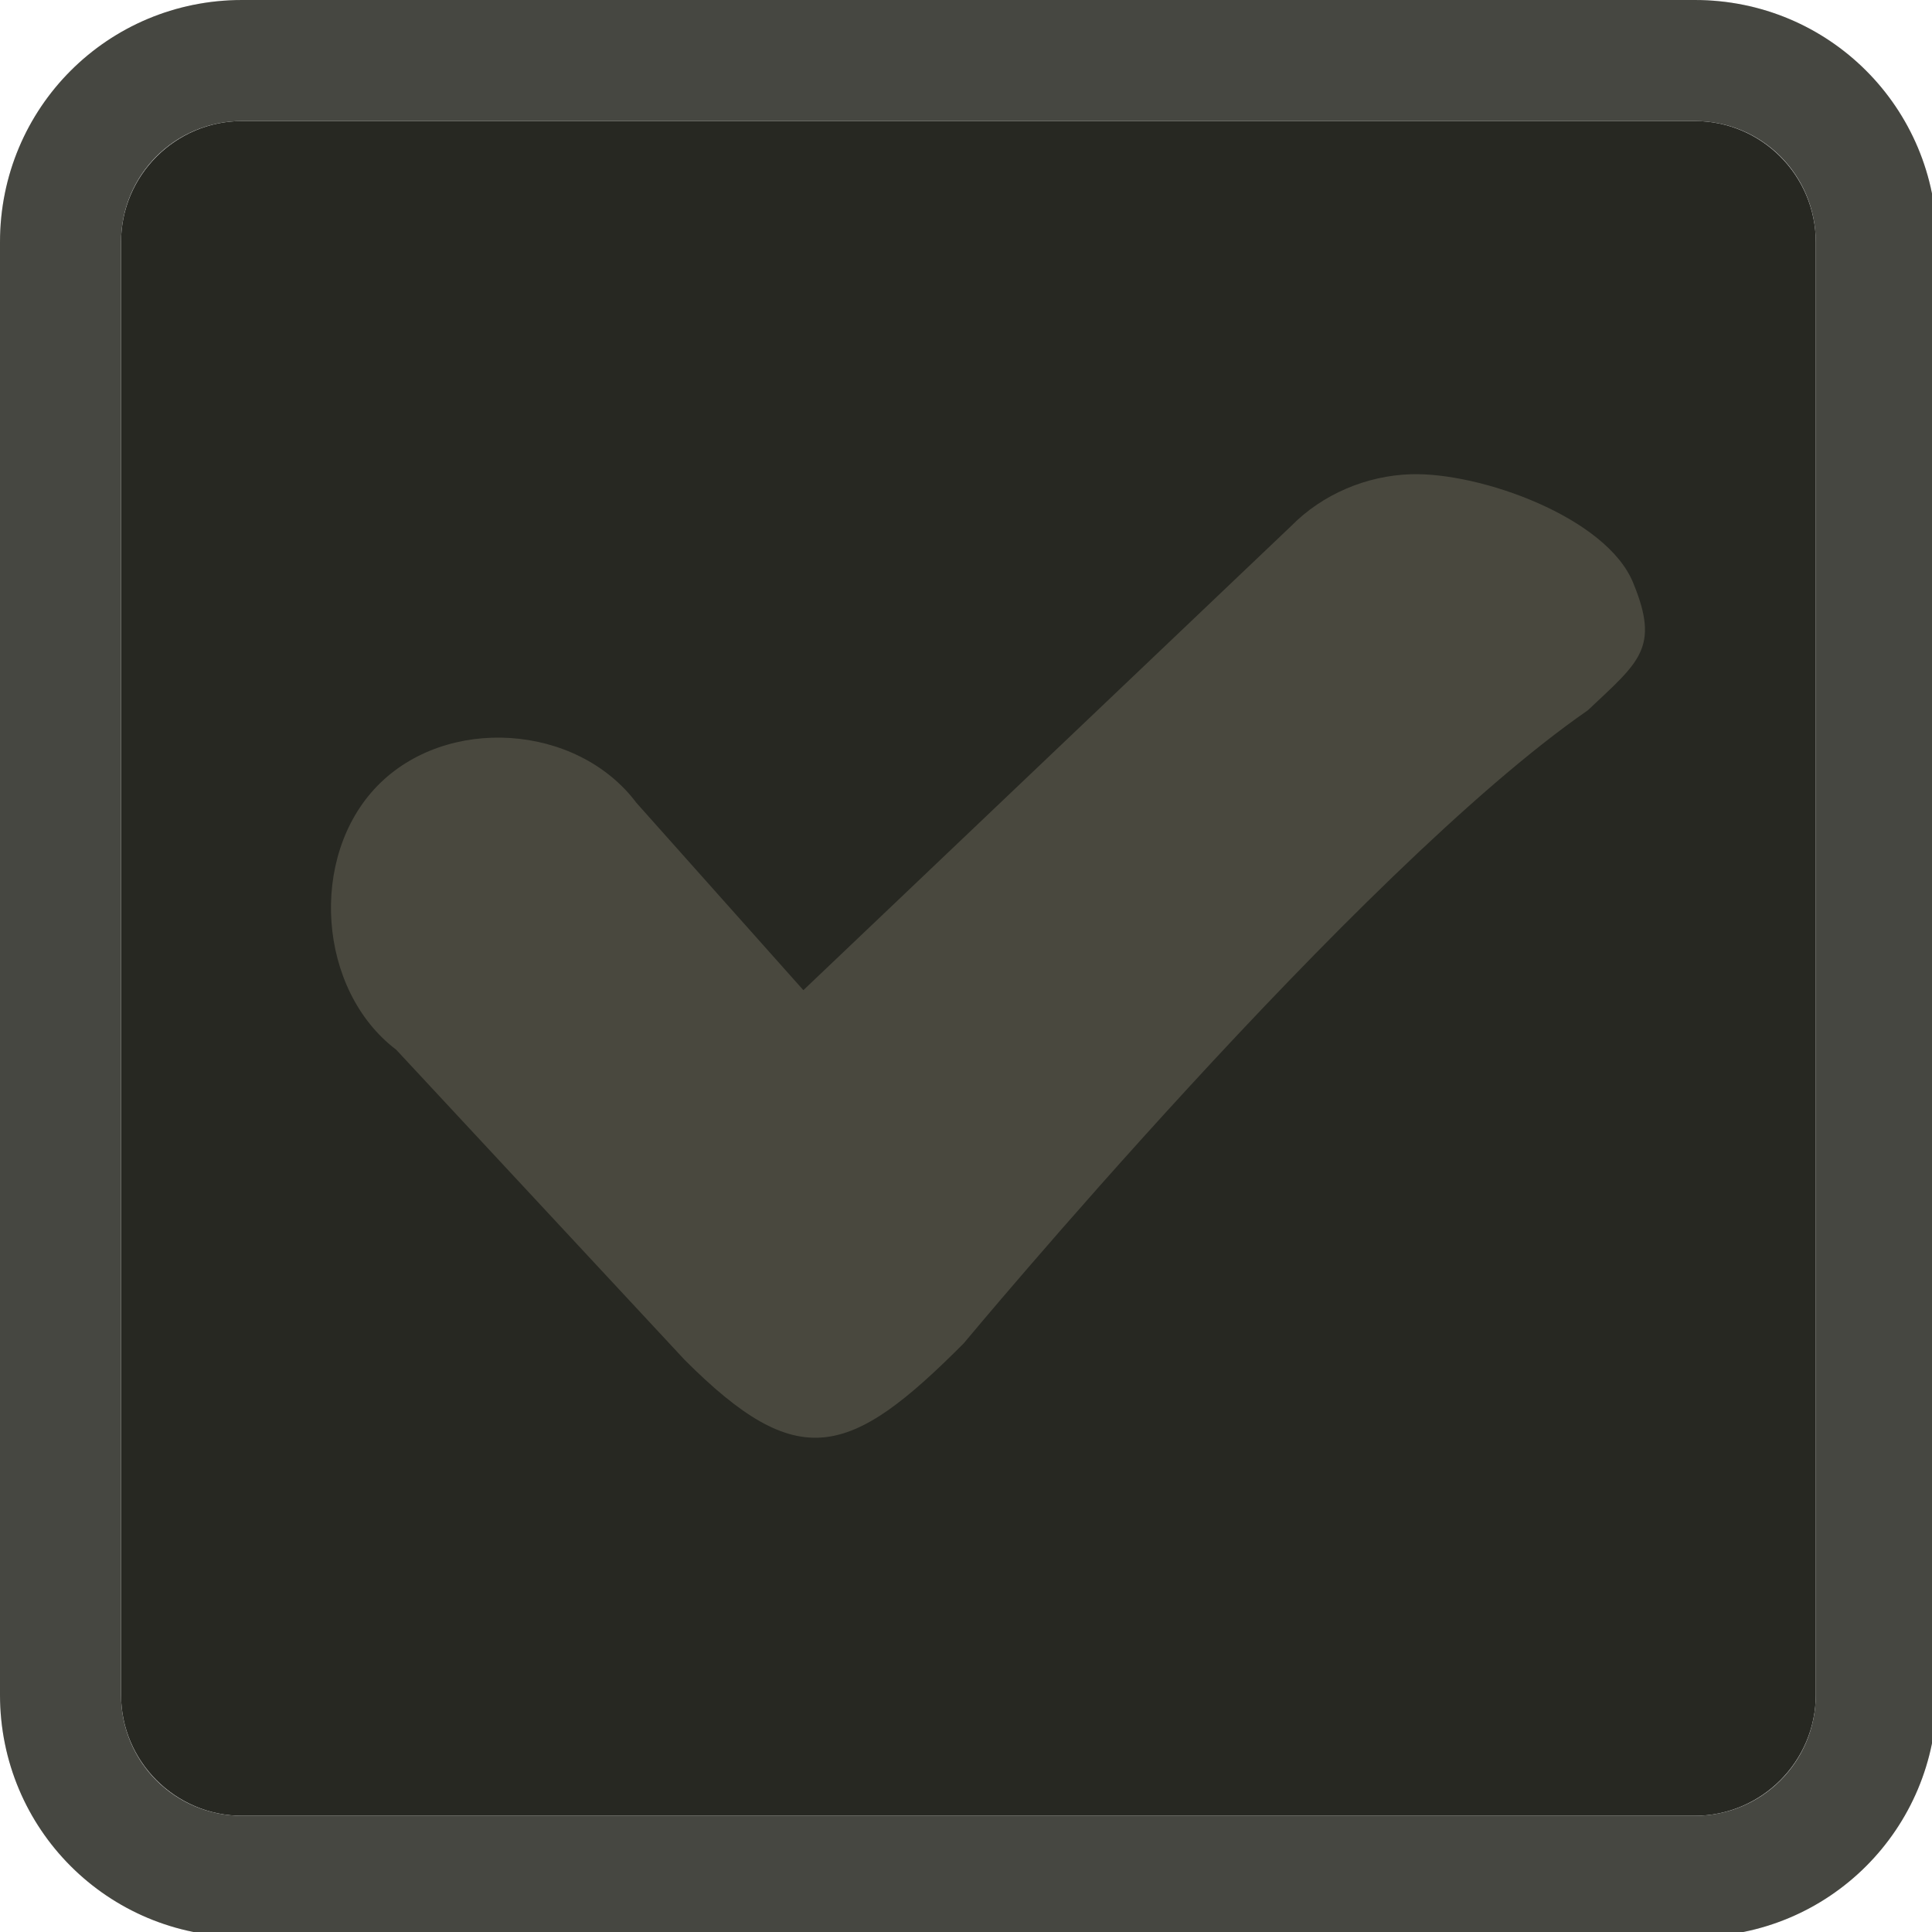
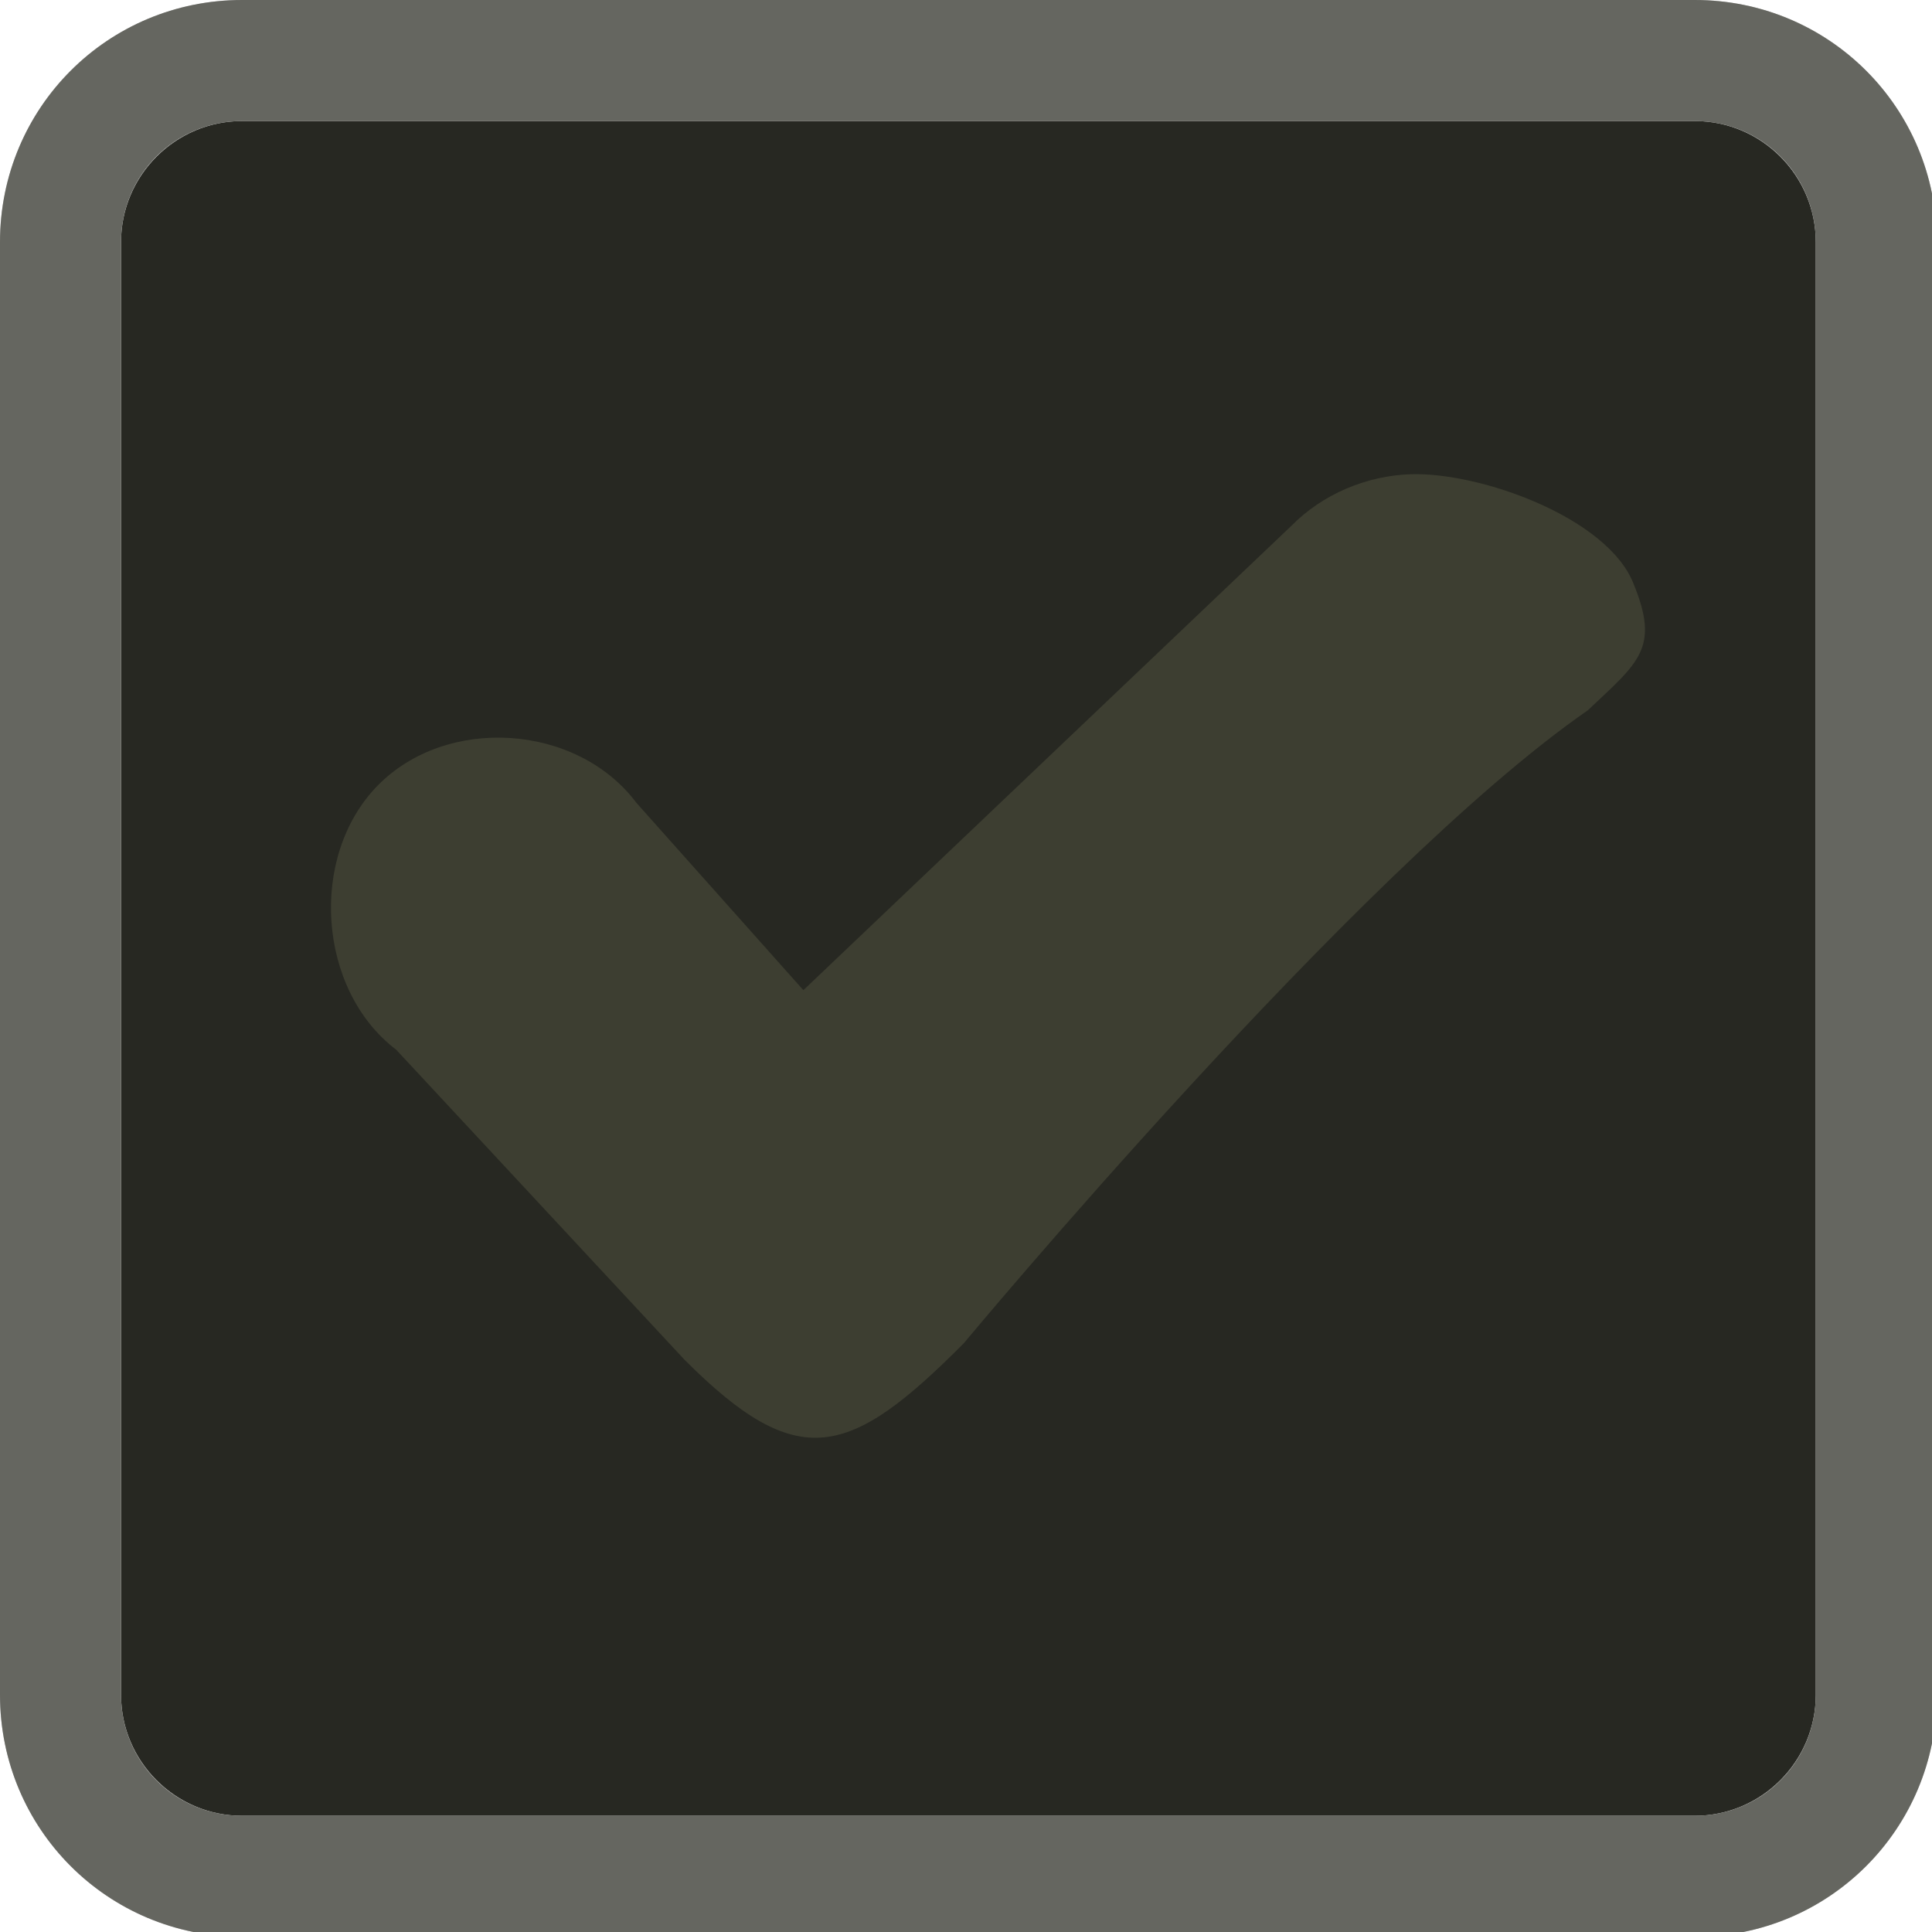
<svg xmlns="http://www.w3.org/2000/svg" width="133pt" height="133pt" viewBox="0 0 133 133" version="1.1">
  <g id="surface1">
    <path style=" stroke:none;fill-rule:nonzero;fill:#272822;fill-opacity:1;" d="M 16.668 8.332 L 116.668 8.332 C 121.258 8.332 125 12.078 125 16.668 L 125 116.668 C 125 121.258 121.258 125 116.668 125 L 16.668 125 C 12.078 125 8.332 121.258 8.332 116.668 L 8.332 16.668 C 8.332 12.078 12.078 8.332 16.668 8.332 Z M 16.668 8.332 " />
    <path style=" stroke:none;fill-rule:nonzero;fill:#272822;fill-opacity:1;" d="M 16.668 0 C 7.422 0 0 7.422 0 16.668 L 0 116.668 C 0 125.91 7.422 133.332 16.668 133.332 L 116.668 133.332 C 125.91 133.332 133.332 125.91 133.332 116.668 L 133.332 16.668 C 133.332 7.422 125.91 0 116.668 0 Z M 16.668 8.332 L 116.668 8.332 C 121.289 8.332 125 12.043 125 16.668 L 125 116.668 C 125 121.289 121.289 125 116.668 125 L 16.668 125 C 12.043 125 8.332 121.289 8.332 116.668 L 8.332 16.668 C 8.332 12.043 12.043 8.332 16.668 8.332 Z M 16.668 8.332 " />
-     <path style=" stroke:none;fill-rule:nonzero;fill:#f8f8f2;fill-opacity:0.15;" d="M 16.668 0 C 7.422 0 0 7.422 0 16.668 L 0 116.668 C 0 125.91 7.422 133.332 16.668 133.332 L 116.668 133.332 C 125.91 133.332 133.332 125.91 133.332 116.668 L 133.332 16.668 C 133.332 7.422 125.91 0 116.668 0 Z M 16.668 8.332 L 116.668 8.332 C 121.289 8.332 125 12.043 125 16.668 L 125 116.668 C 125 121.289 121.289 125 116.668 125 L 16.668 125 C 12.043 125 8.332 121.289 8.332 116.668 L 8.332 16.668 C 8.332 12.043 12.043 8.332 16.668 8.332 Z M 16.668 8.332 " />
-     <path style=" stroke:none;fill-rule:nonzero;fill:#49483e;fill-opacity:1;" d="M 97.102 32.648 C 94.074 32.746 91.047 34.016 88.898 36.199 L 55.305 68.164 L 43.816 55.273 C 39.715 49.805 30.73 49.219 25.977 54.102 C 21.223 58.984 21.875 68.164 27.277 72.266 L 47.137 93.621 C 54.949 101.434 58.465 100.391 66.34 92.48 C 66.34 92.48 93.426 59.895 109.309 48.895 C 112.824 45.574 114.289 44.629 112.434 40.137 C 110.613 35.613 101.887 32.488 97.102 32.648 Z M 97.102 32.648 " />
+     <path style=" stroke:none;fill-rule:nonzero;fill:#f8f8f2;fill-opacity:0.30;" d="M 16.668 0 C 7.422 0 0 7.422 0 16.668 L 0 116.668 C 0 125.91 7.422 133.332 16.668 133.332 L 116.668 133.332 C 125.91 133.332 133.332 125.91 133.332 116.668 L 133.332 16.668 C 133.332 7.422 125.91 0 116.668 0 Z M 16.668 8.332 L 116.668 8.332 C 121.289 8.332 125 12.043 125 16.668 L 125 116.668 C 125 121.289 121.289 125 116.668 125 L 16.668 125 C 12.043 125 8.332 121.289 8.332 116.668 L 8.332 16.668 C 8.332 12.043 12.043 8.332 16.668 8.332 Z M 16.668 8.332 " />
+     <path style=" stroke:none;fill-rule:nonzero;fill:#3d3e31;fill-opacity:1;" d="M 97.102 32.648 C 94.074 32.746 91.047 34.016 88.898 36.199 L 55.305 68.164 L 43.816 55.273 C 39.715 49.805 30.73 49.219 25.977 54.102 C 21.223 58.984 21.875 68.164 27.277 72.266 L 47.137 93.621 C 54.949 101.434 58.465 100.391 66.34 92.48 C 66.34 92.48 93.426 59.895 109.309 48.895 C 112.824 45.574 114.289 44.629 112.434 40.137 C 110.613 35.613 101.887 32.488 97.102 32.648 Z M 97.102 32.648 " />
  </g>
</svg>
